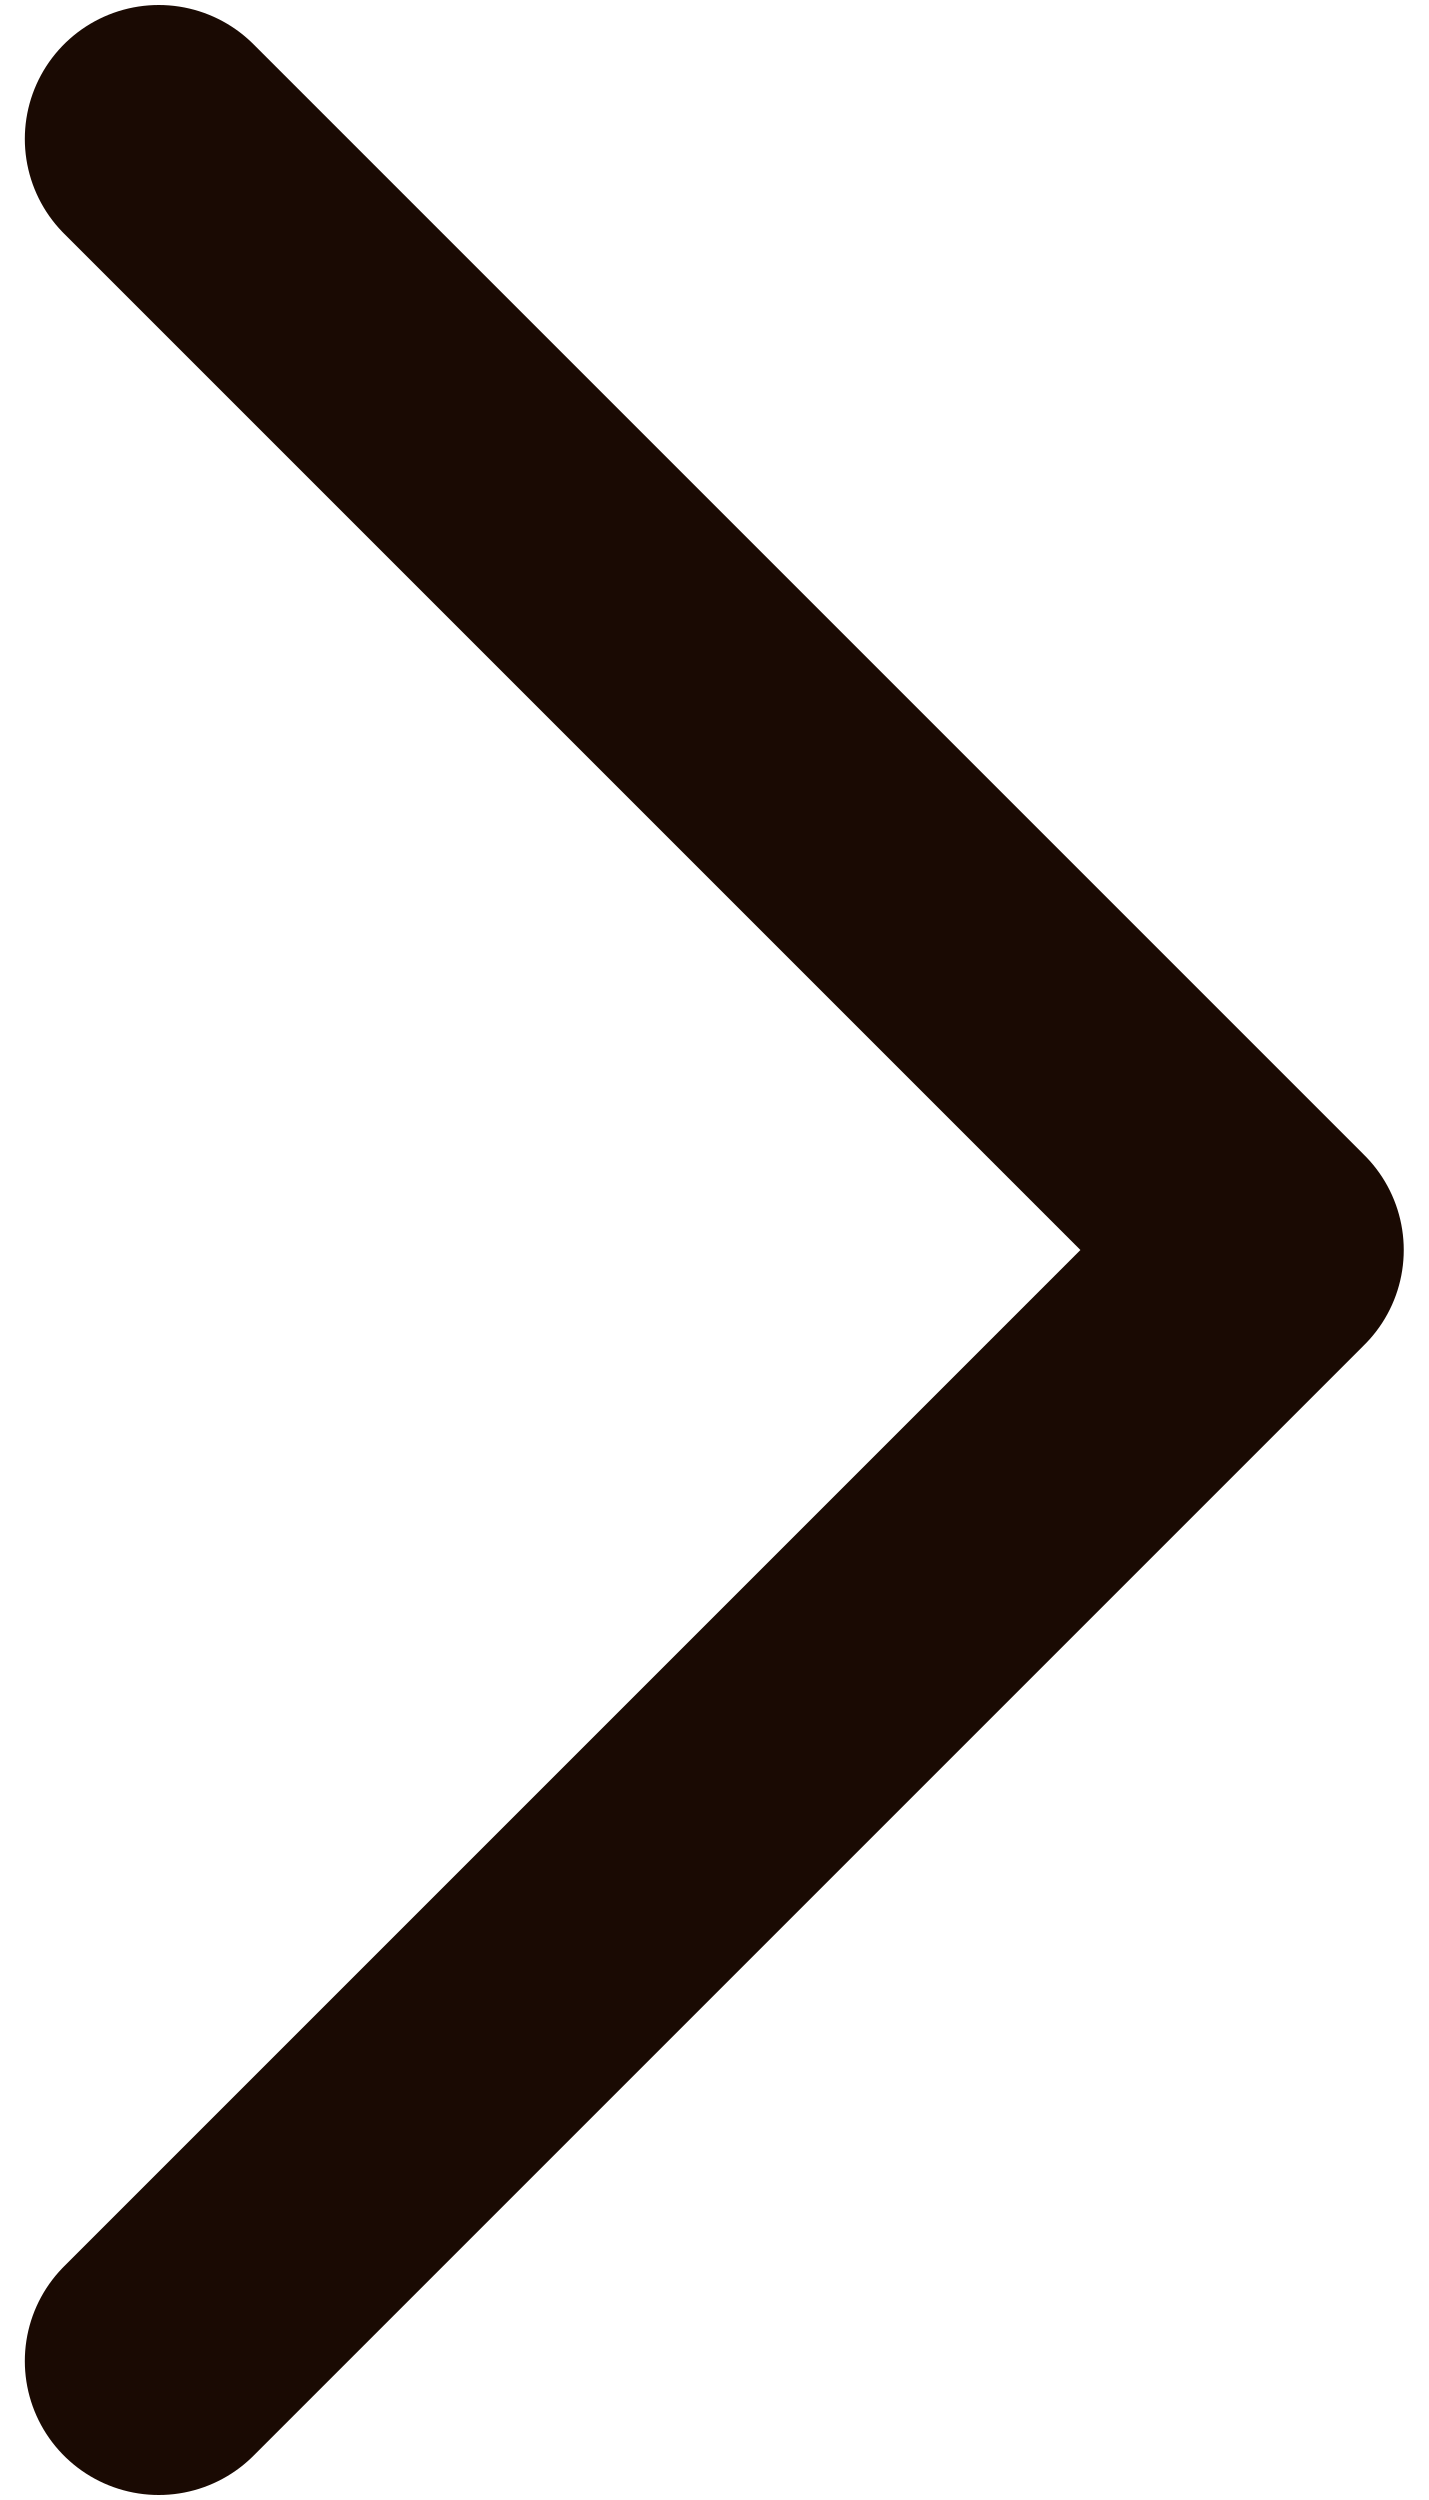
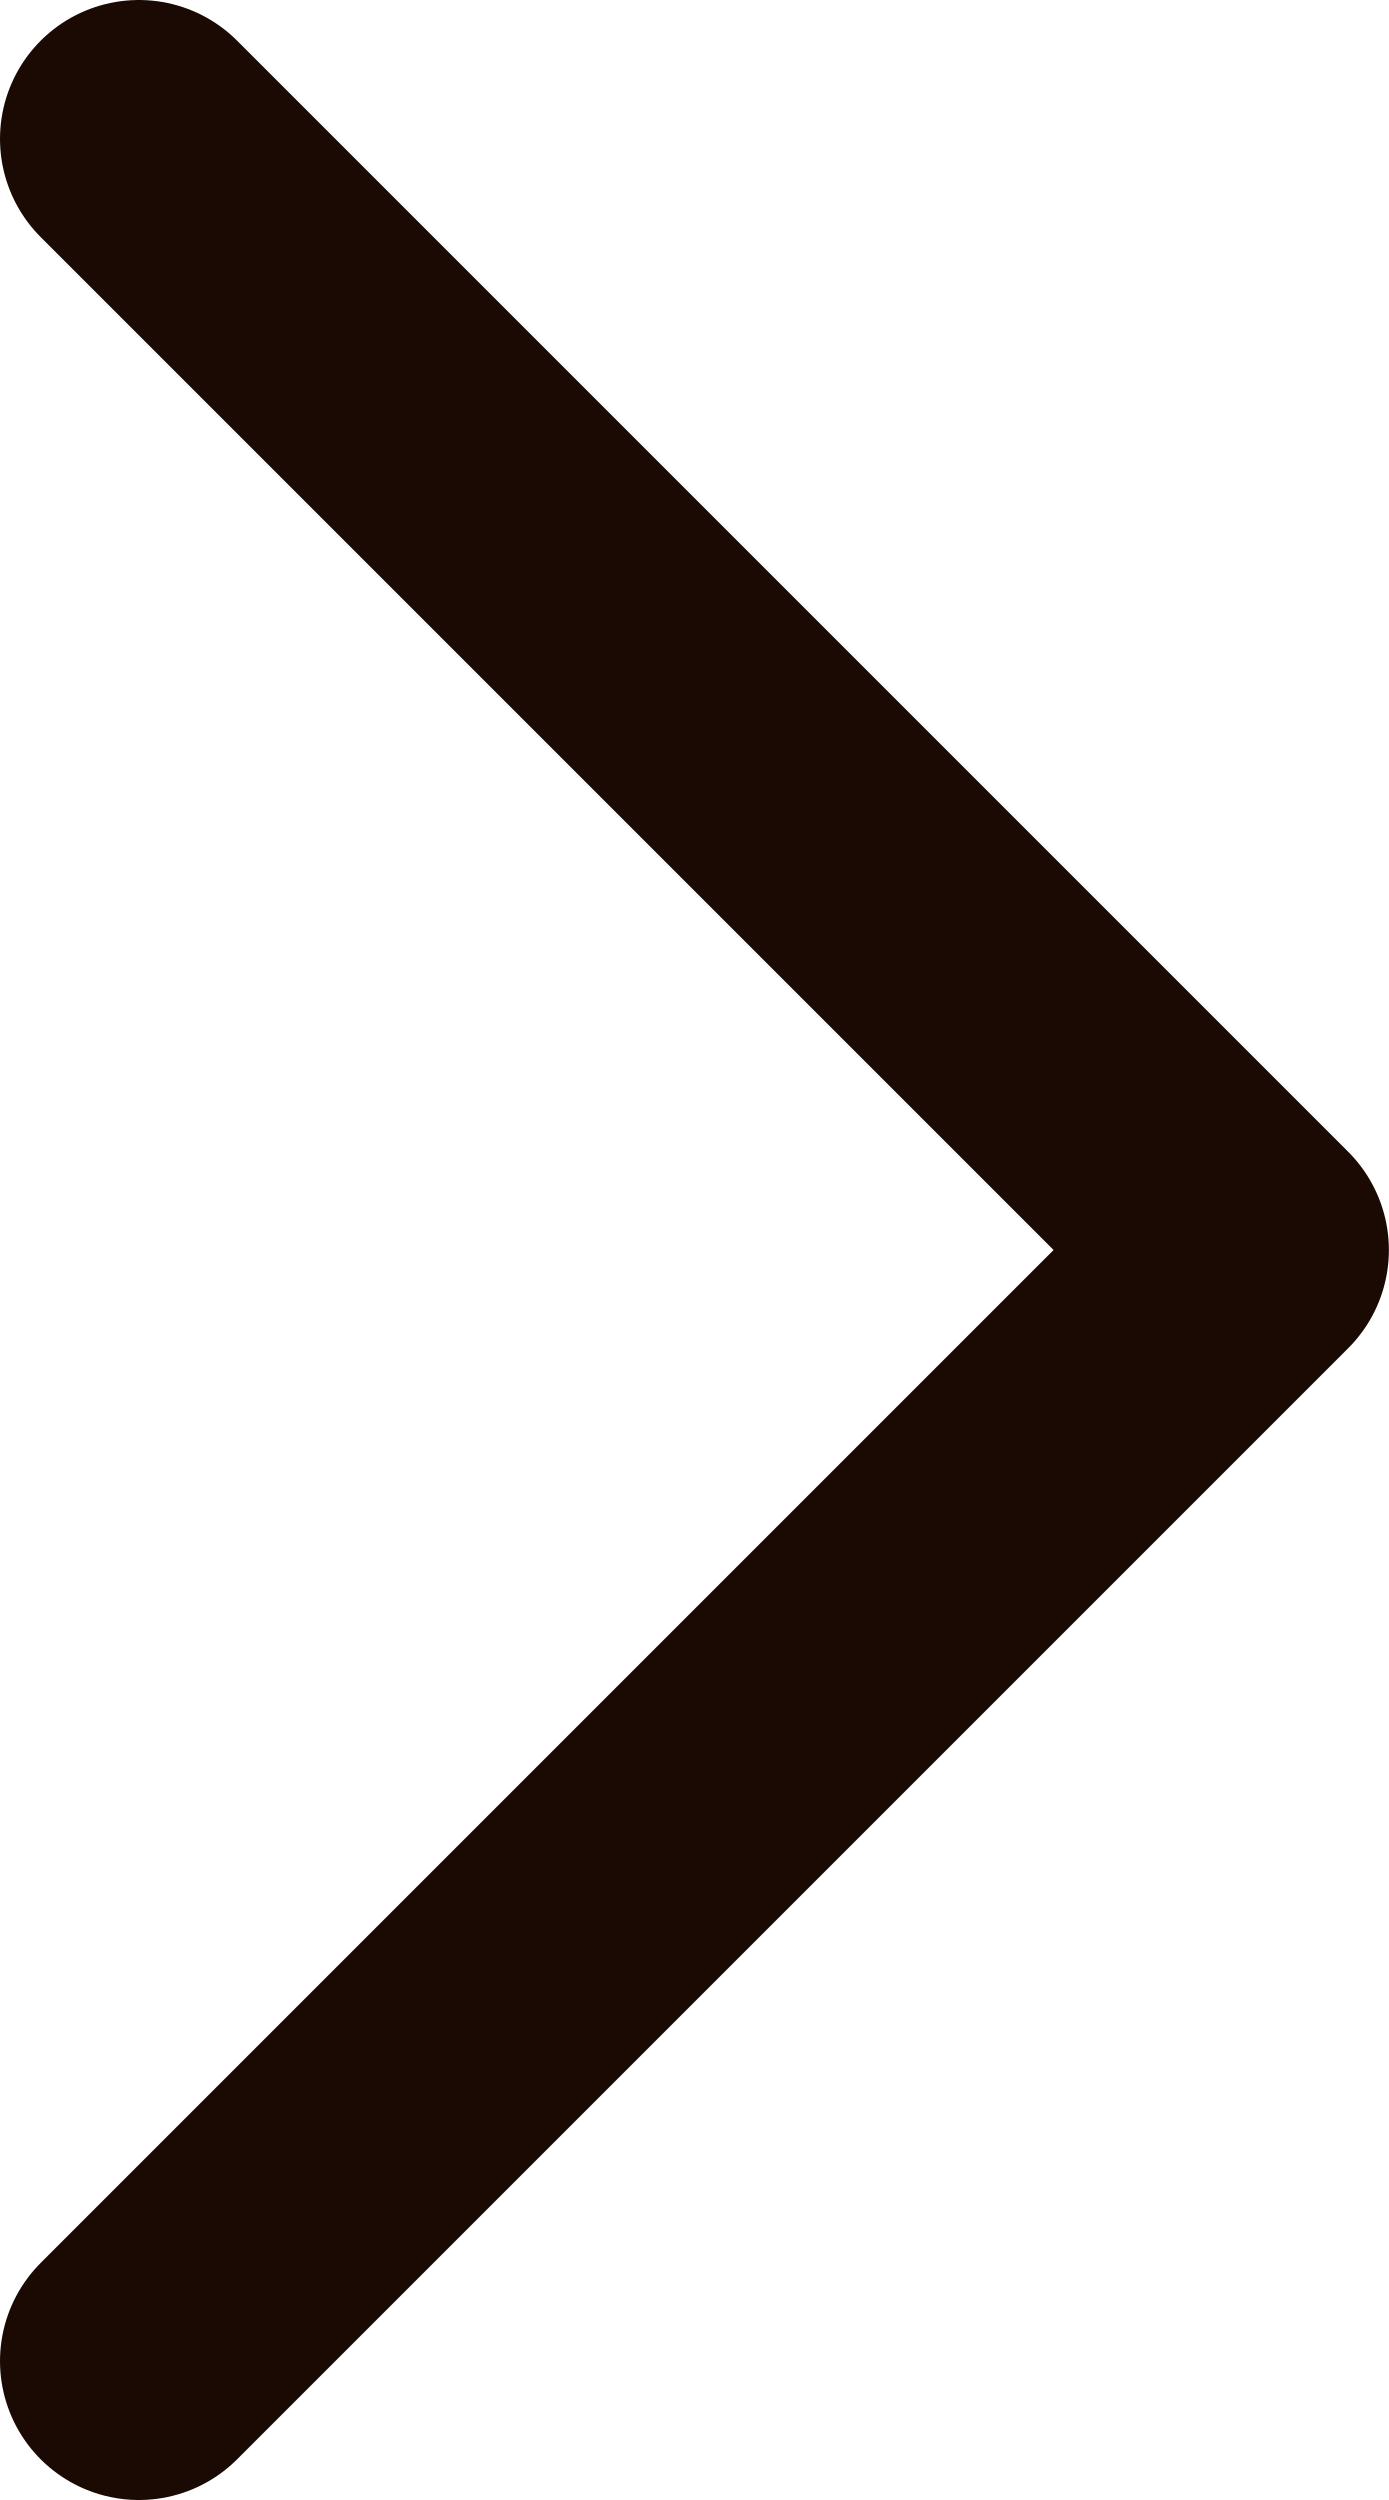
- <svg xmlns="http://www.w3.org/2000/svg" width="16" height="28" viewBox="0 0 16 28" fill="none">
-   <path d="M1.778 26.444L14.222 14L1.778 1.556" stroke="#1A0A03" stroke-width="3" stroke-linecap="round" stroke-linejoin="round" />
+ <svg xmlns="http://www.w3.org/2000/svg" width="10" height="18" viewBox="0 0 10 18" fill="none">
+   <path d="M1 17L9 9L1 1" stroke="#1A0A03" stroke-width="2" stroke-linecap="round" stroke-linejoin="round" />
</svg>
